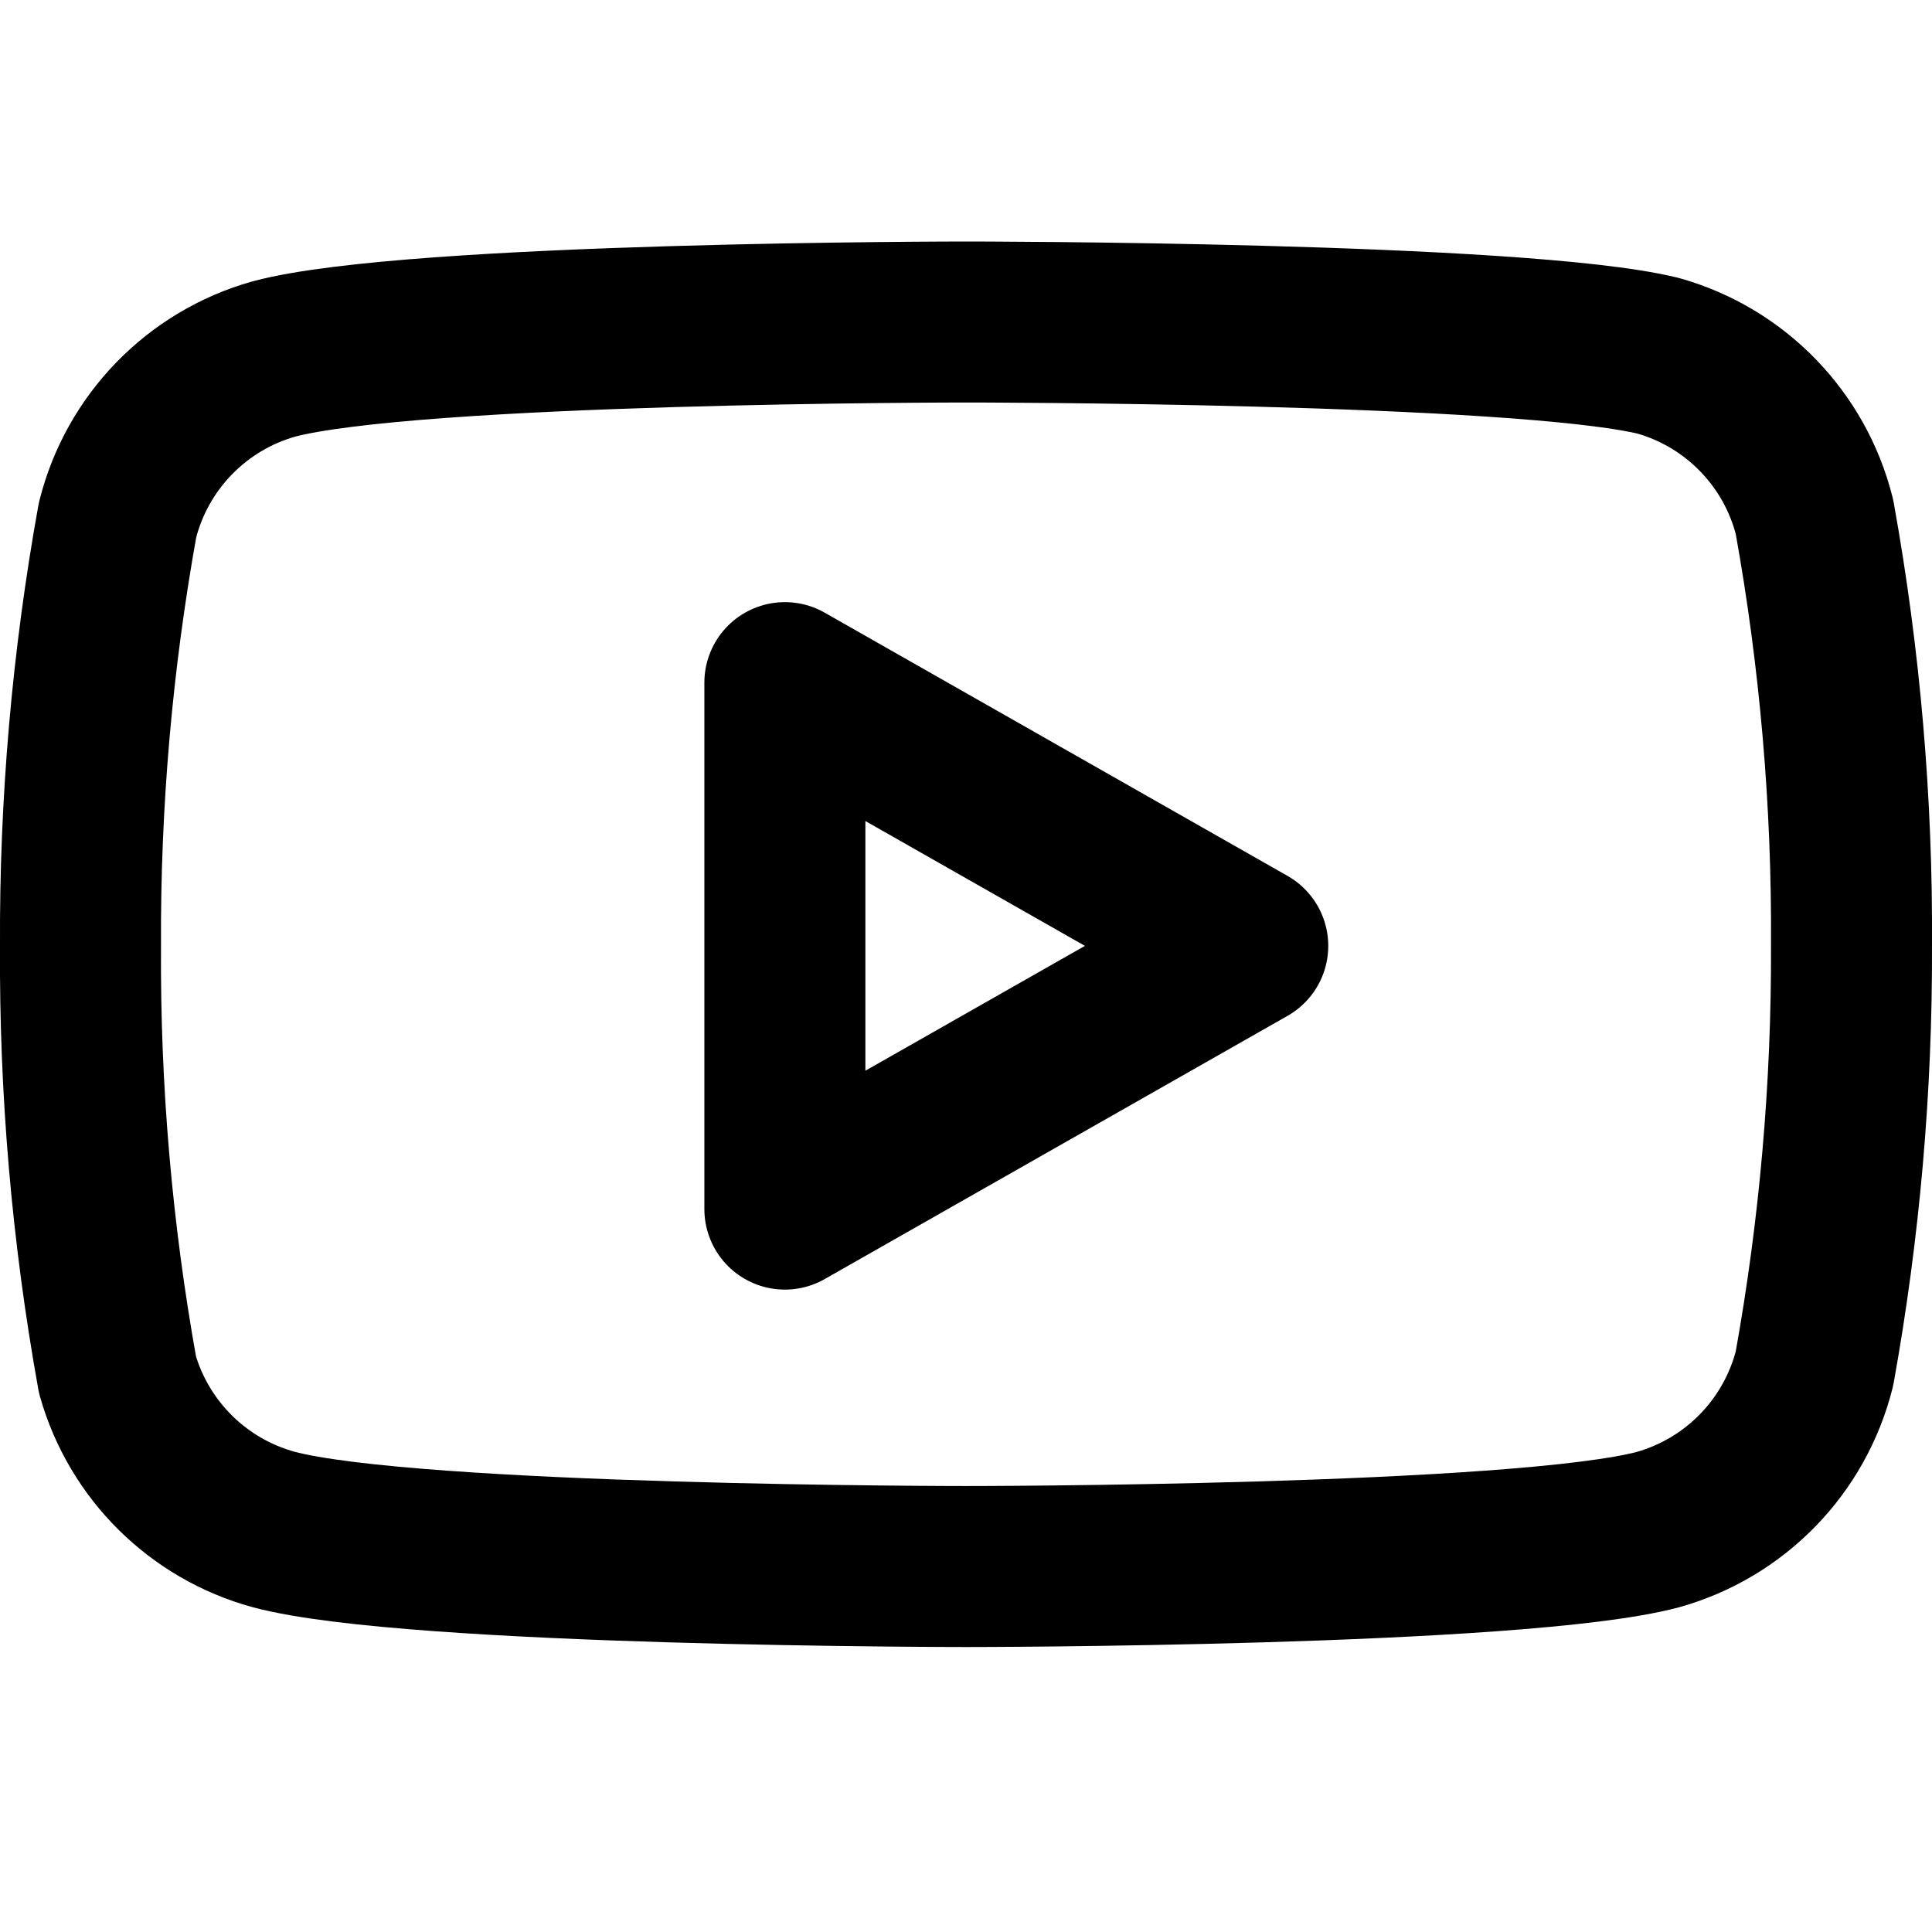
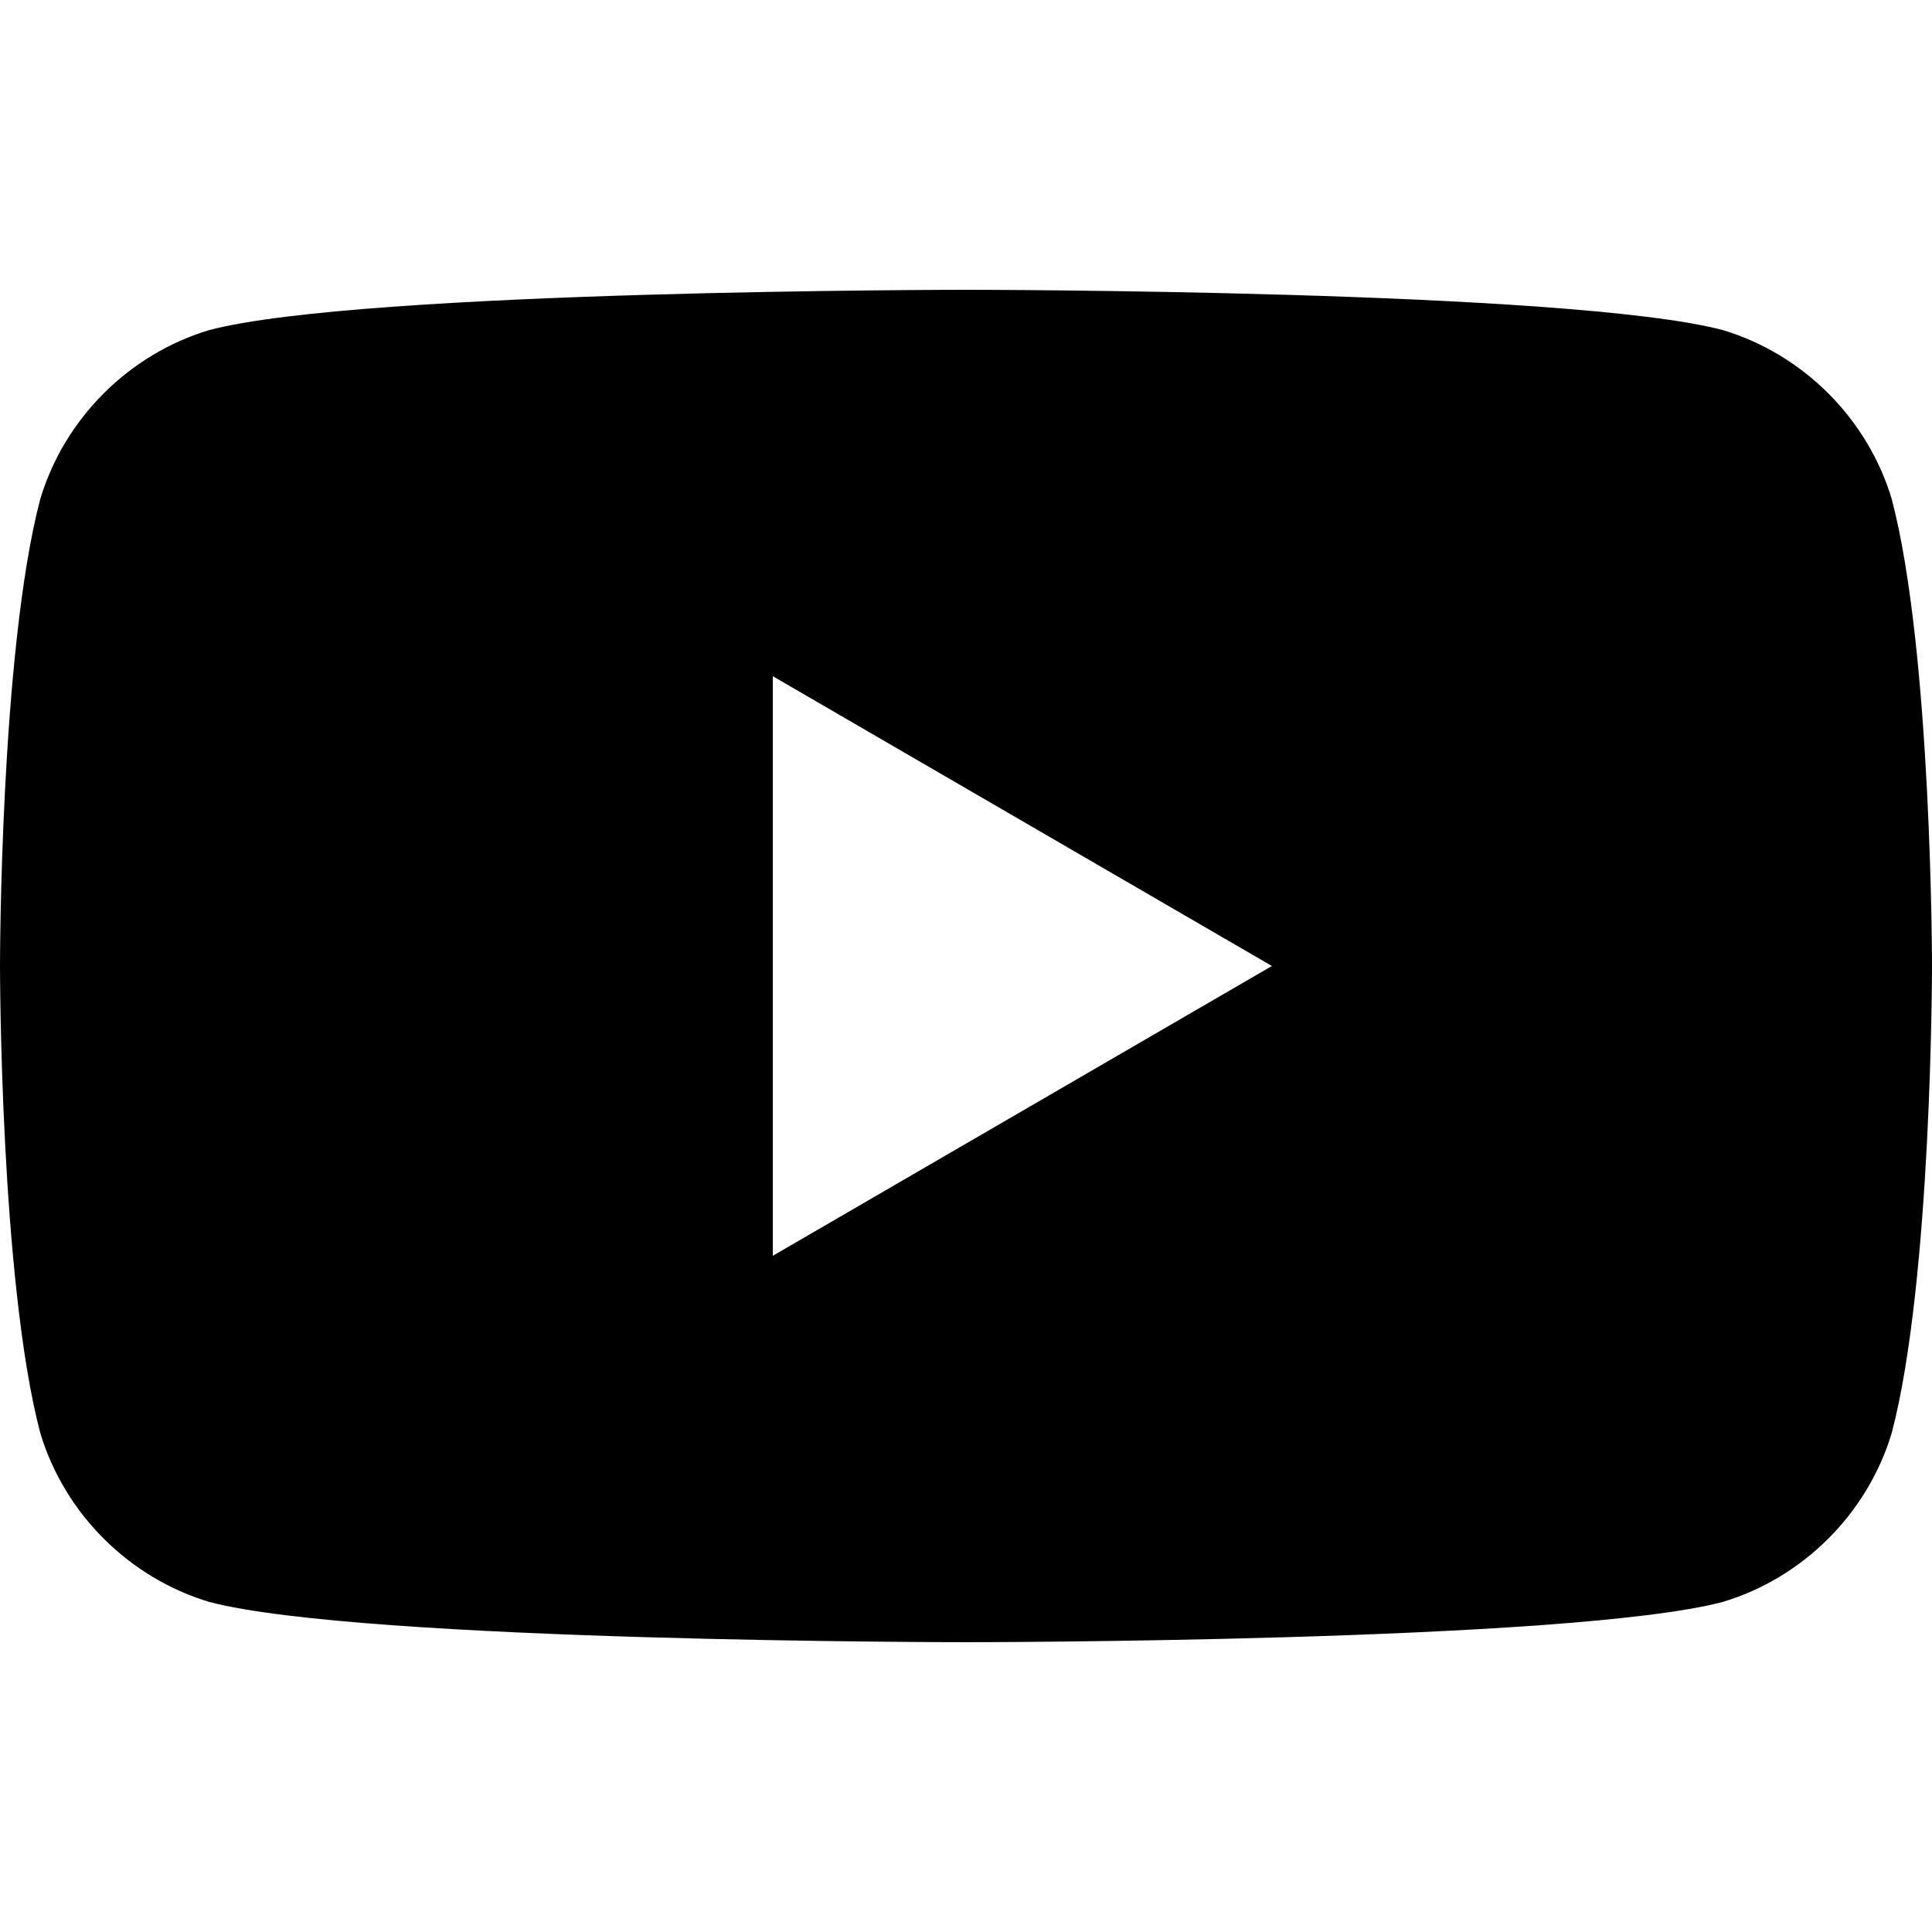
- <svg xmlns="http://www.w3.org/2000/svg" width="24" height="24" viewBox="0 0 24 24" fill="none" stroke="currentColor" stroke-width="2" stroke-linecap="round" stroke-linejoin="round" class="feather feather-youtube">
-   <path d="M22.54 6.42a2.78 2.78 0 0 0-1.94-2C18.88 4 12 4 12 4s-6.88 0-8.6.46a2.78 2.78 0 0 0-1.94 2A29 29 0 0 0 1 11.75a29 29 0 0 0 .46 5.33A2.78 2.78 0 0 0 3.4 19c1.72.46 8.6.46 8.6.46s6.88 0 8.6-.46a2.78 2.78 0 0 0 1.94-2 29 29 0 0 0 .46-5.25 29 29 0 0 0-.46-5.33z" />
-   <polygon points="9.75 15.02 15.5 11.75 9.75 8.48 9.75 15.02" />
+ <svg xmlns="http://www.w3.org/2000/svg" version="1.1" id="Layer_1" x="0px" y="0px" viewBox="0 0 24 24" style="enable-background:new 0 0 24 24;" xml:space="preserve">
+   <path class="st0" d="M23.5,6.2c-0.3-1-1.1-1.8-2.1-2.1C19.5,3.6,12,3.6,12,3.6s-7.5,0-9.4,0.5c-1,0.3-1.8,1.1-2.1,2.1  C0,8.1,0,12,0,12s0,3.9,0.5,5.8c0.3,1,1.1,1.8,2.1,2.1c1.9,0.5,9.4,0.5,9.4,0.5s7.5,0,9.4-0.5c1-0.3,1.8-1.1,2.1-2.1  C24,15.9,24,12,24,12S24,8.1,23.5,6.2z M9.6,15.6V8.4l6.2,3.6L9.6,15.6z" />
</svg>
